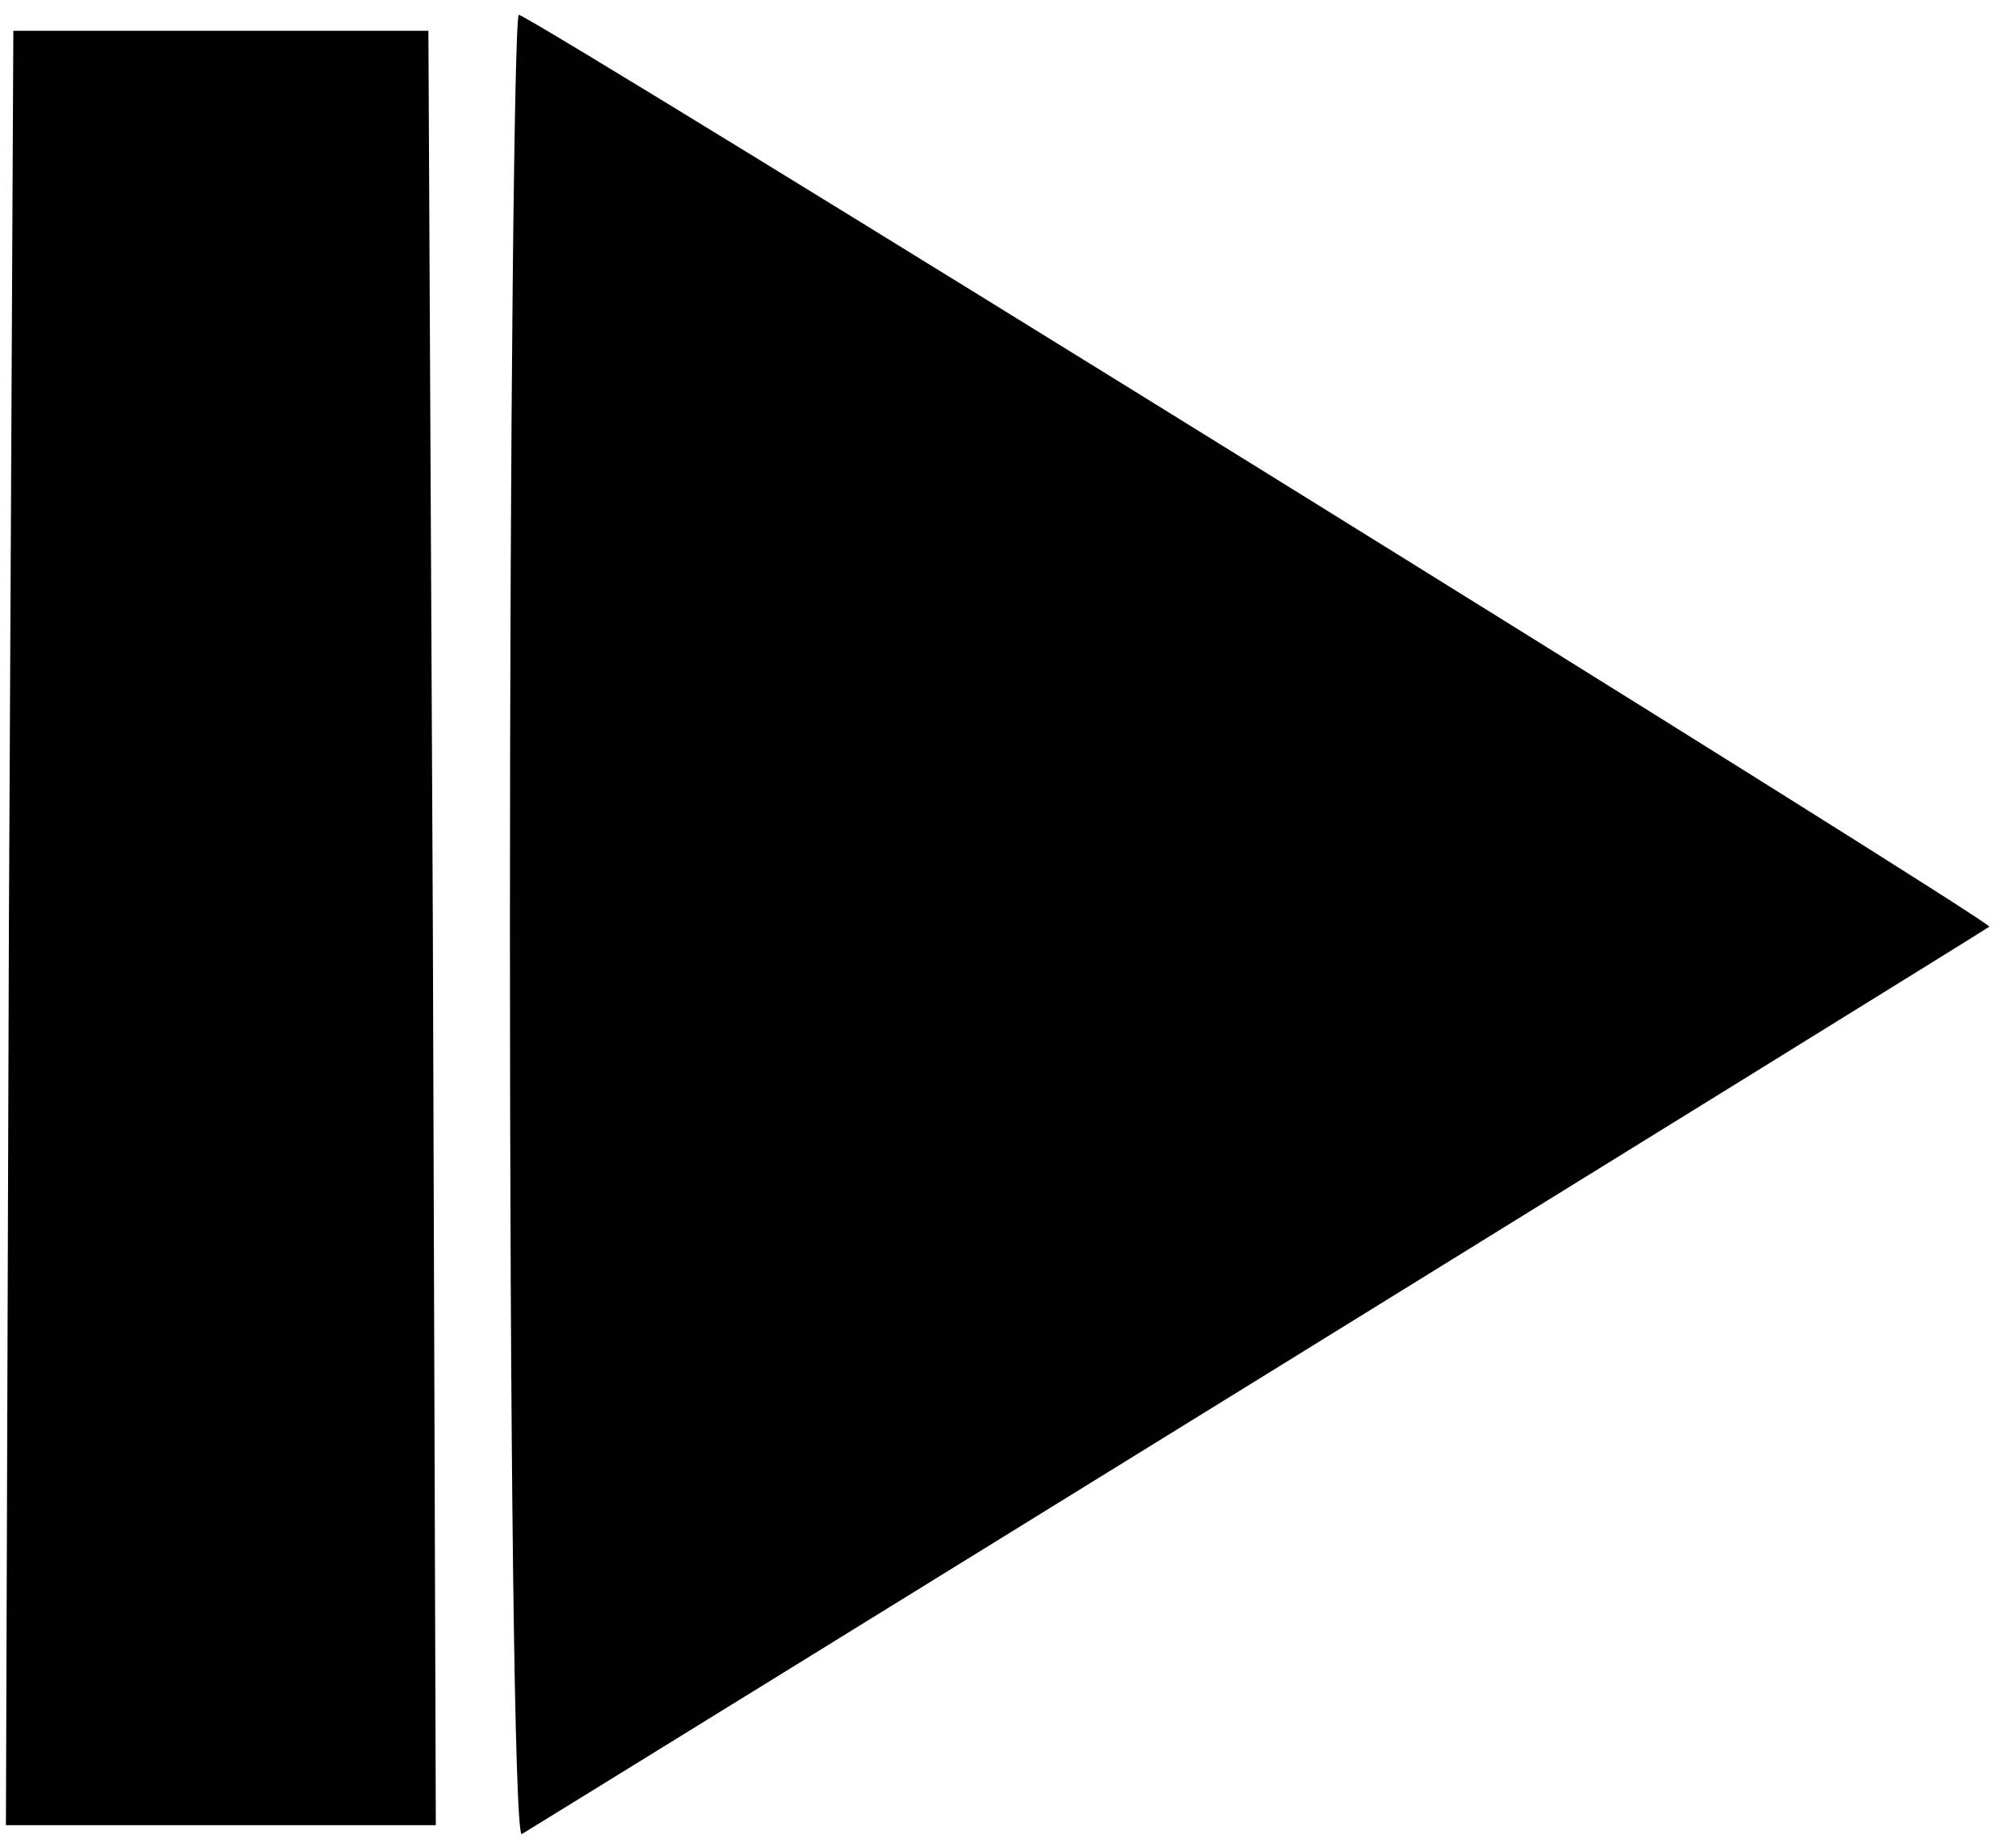
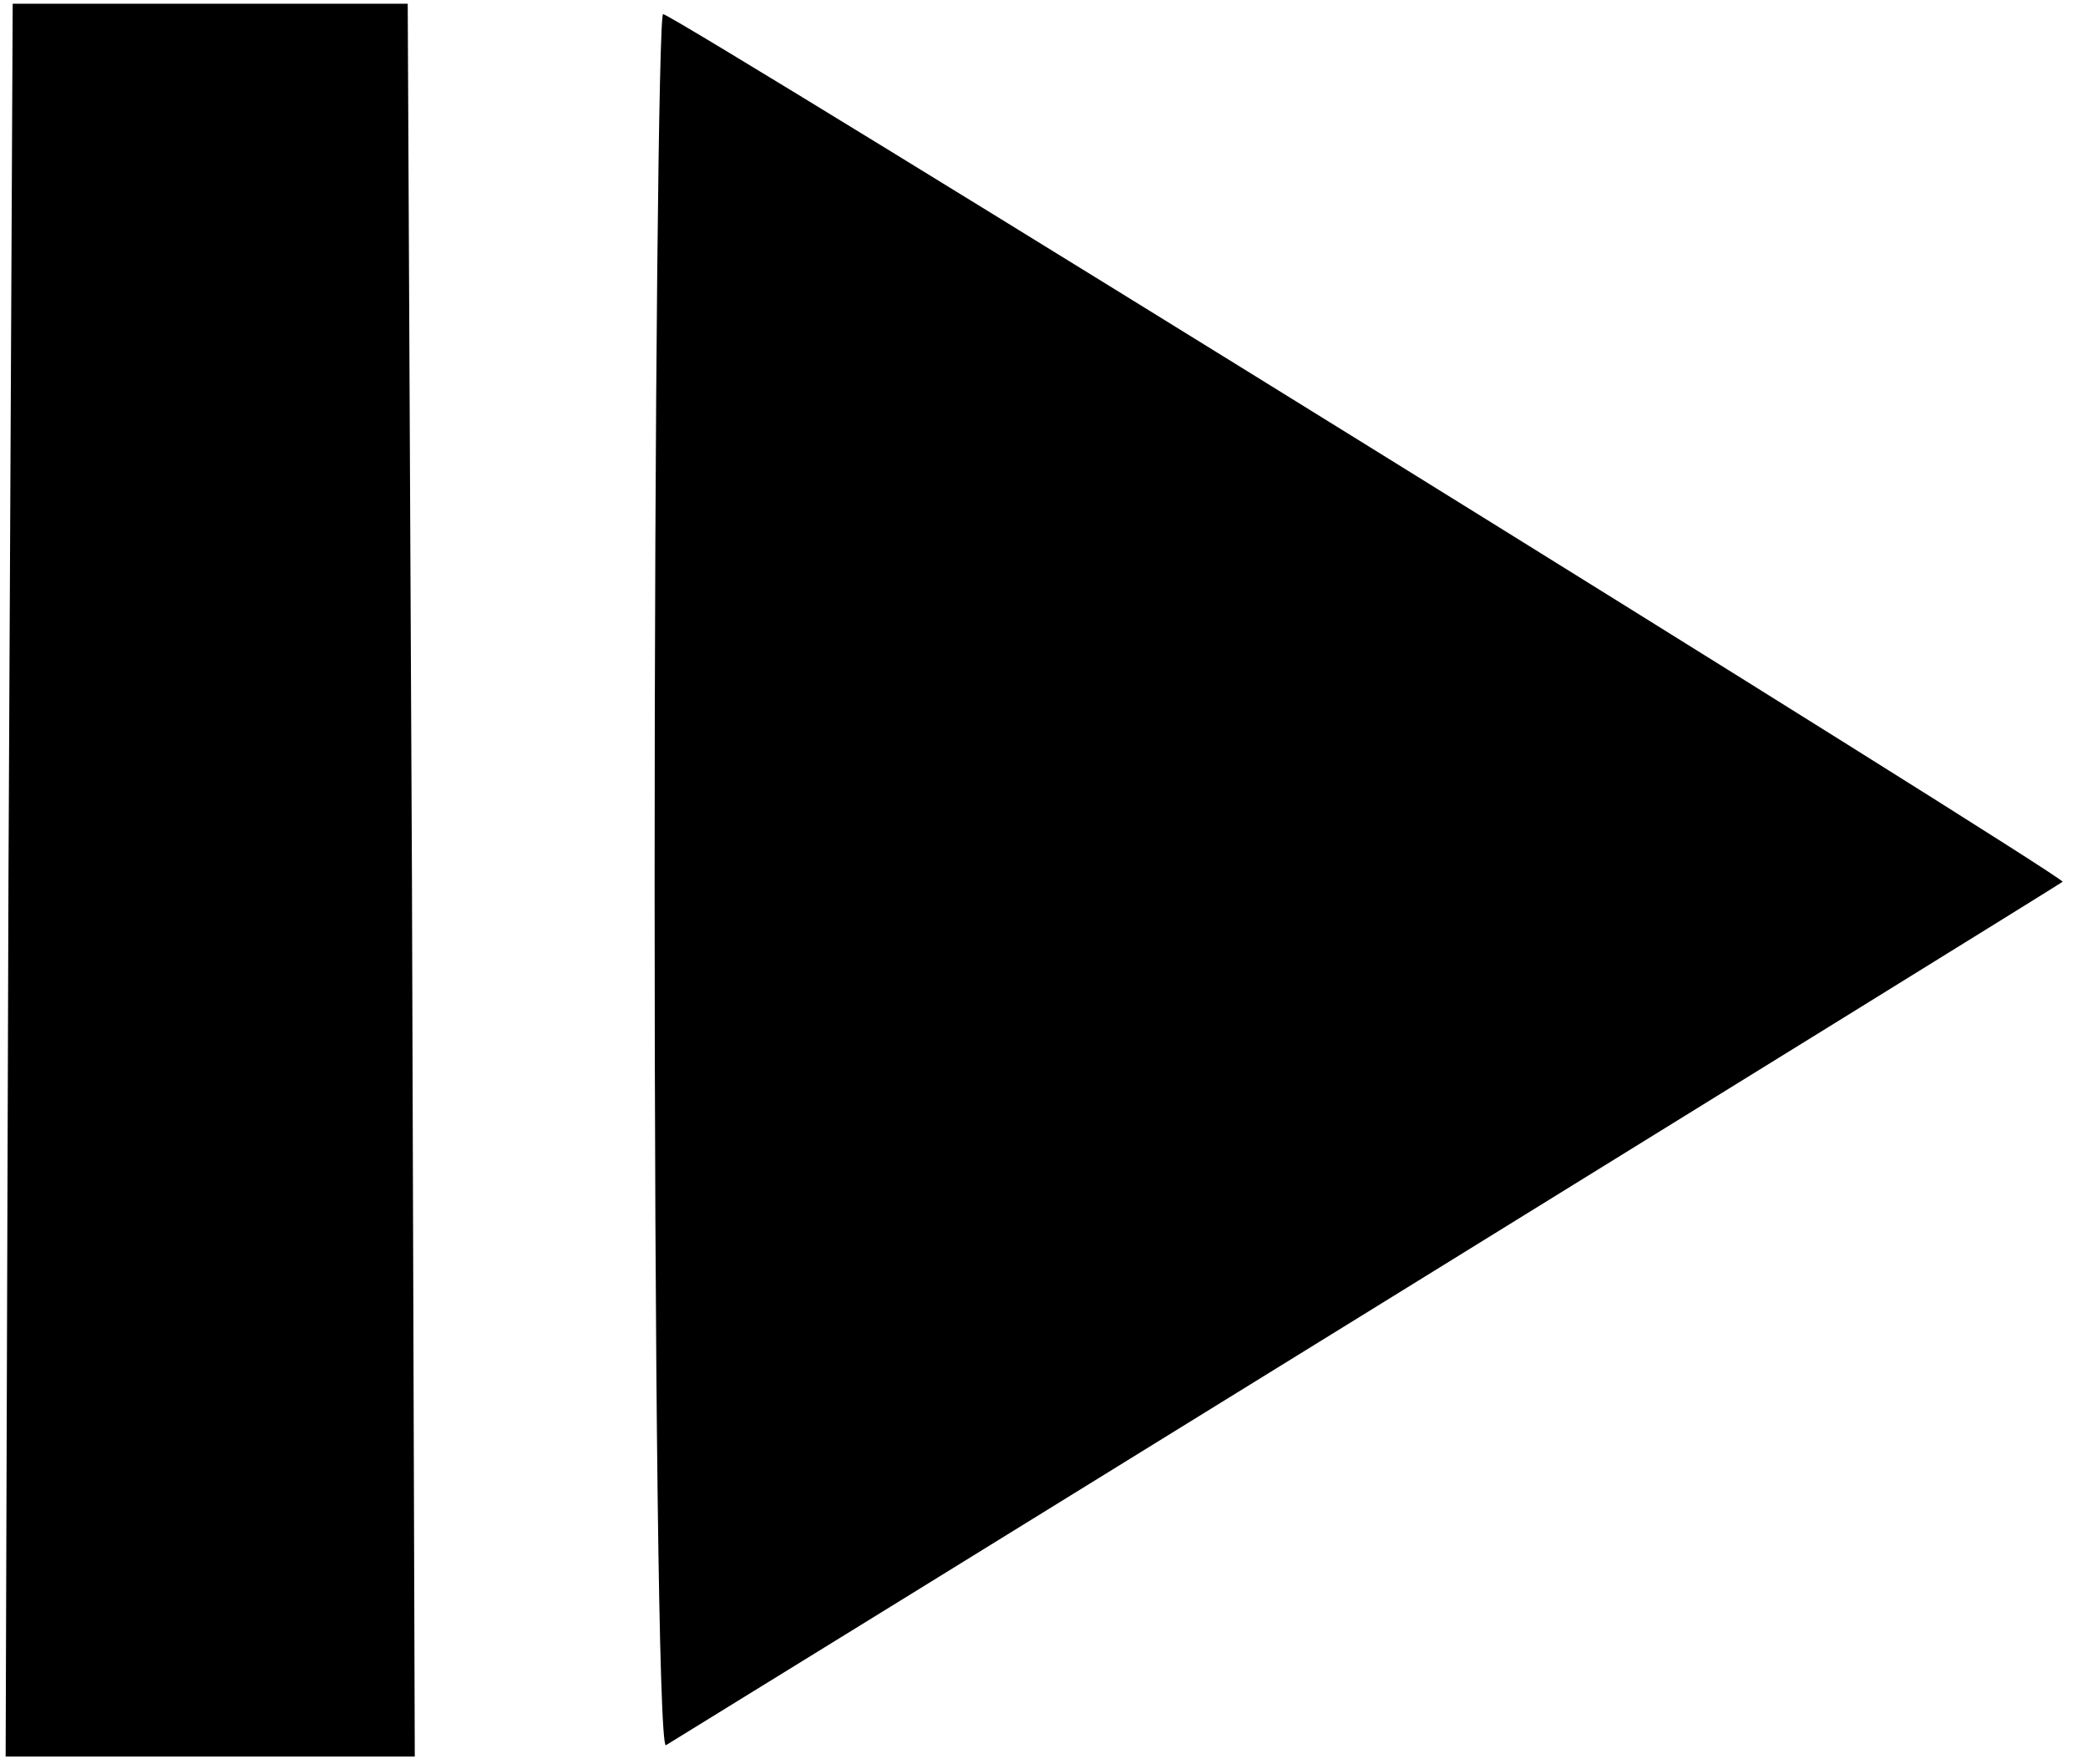
- <svg xmlns="http://www.w3.org/2000/svg" version="1.0" width="680" height="620" viewBox="0 0 680 620" preserveAspectRatio="xMidYMid meet">
-   <g transform="translate(-2463,-1270.000) scale(0.5,0.5)" fill="#000000" stroke="none">
+ <svg xmlns="http://www.w3.org/2000/svg" version="1.0" width="740" height="625" viewBox="0 0 740 625" preserveAspectRatio="xMidYMid meet">
+   <g transform="translate(-2403,-1270.000) scale(0.5,0.5)" fill="#000000" stroke="none">
    <path d="M5270 3166 c0 -339 3 -616 6 -616 8 0 995 612 992 615 -2 2 -962 595 -990 612 -5 2 -8 -273 -8 -611z" />
-     <g transform="translate(-1800, -410) scale(1.0, 1.13)">
+     <g transform="translate(-1920, -507) scale(1.0, 1.16)">
      <path d="M6732 3164 l3 -535 140 0 140 0 3 535 2 536 -145 0 -145 0 2 -536z" />
    </g>
  </g>
</svg>
